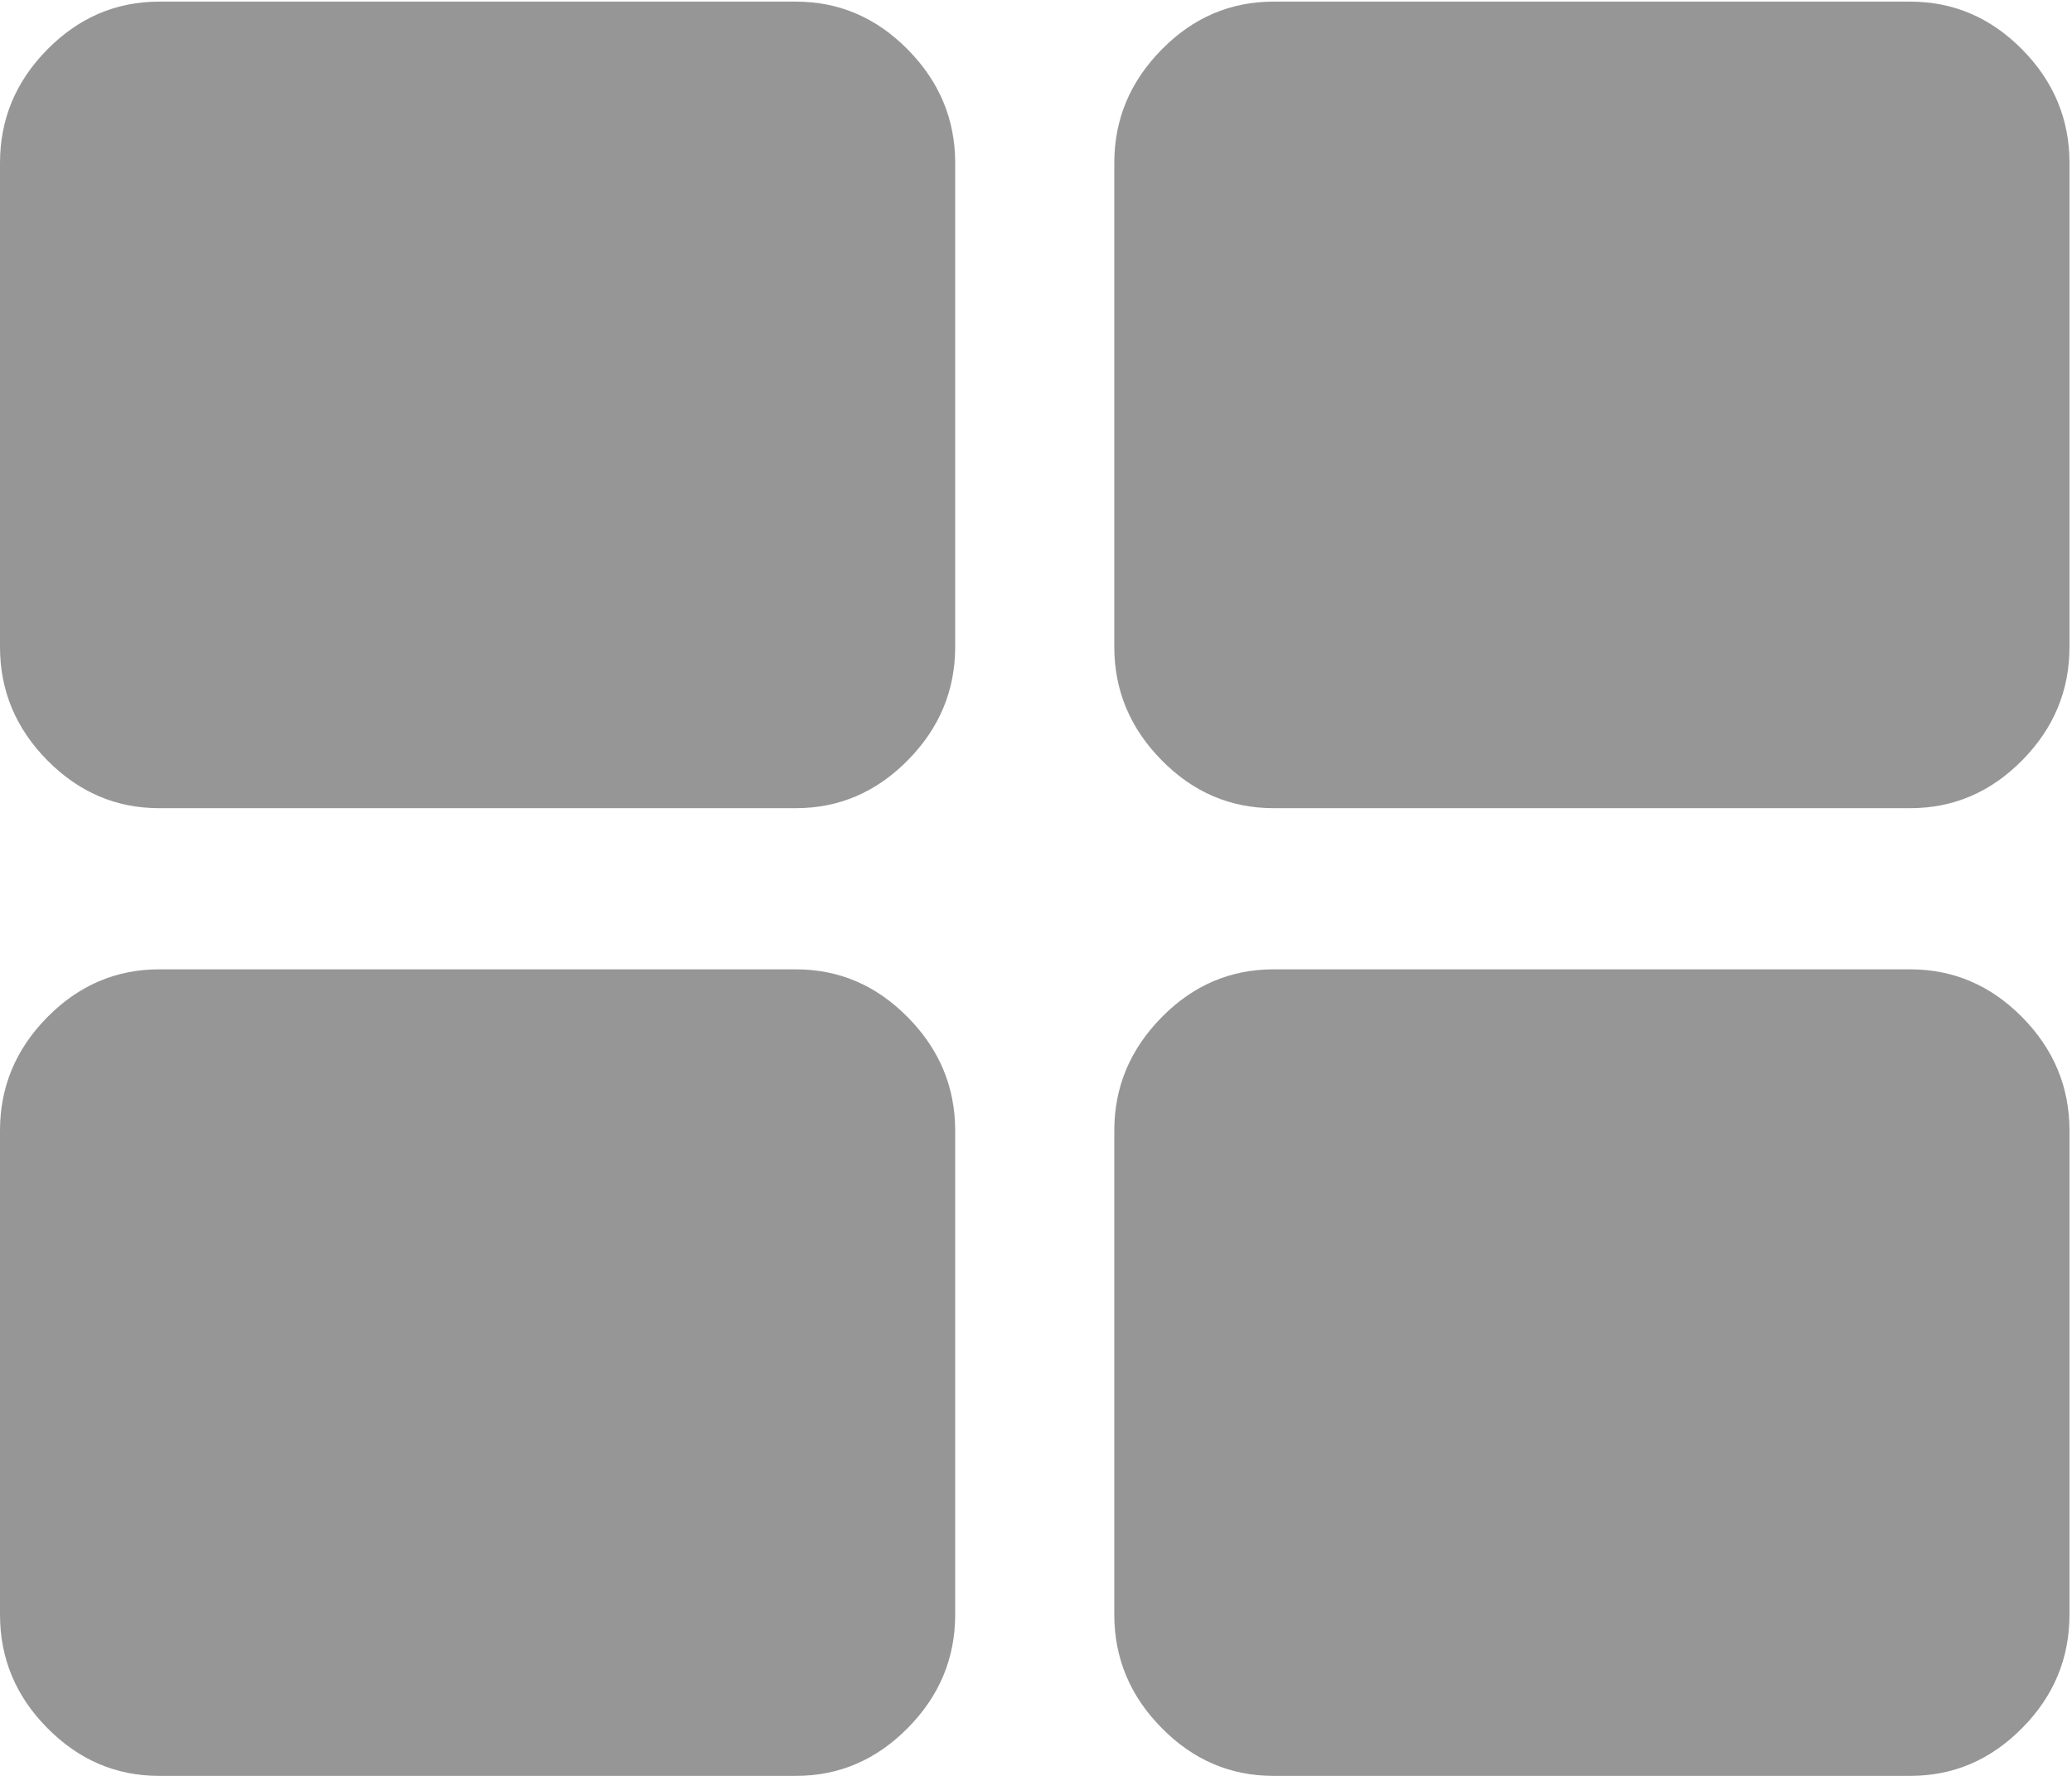
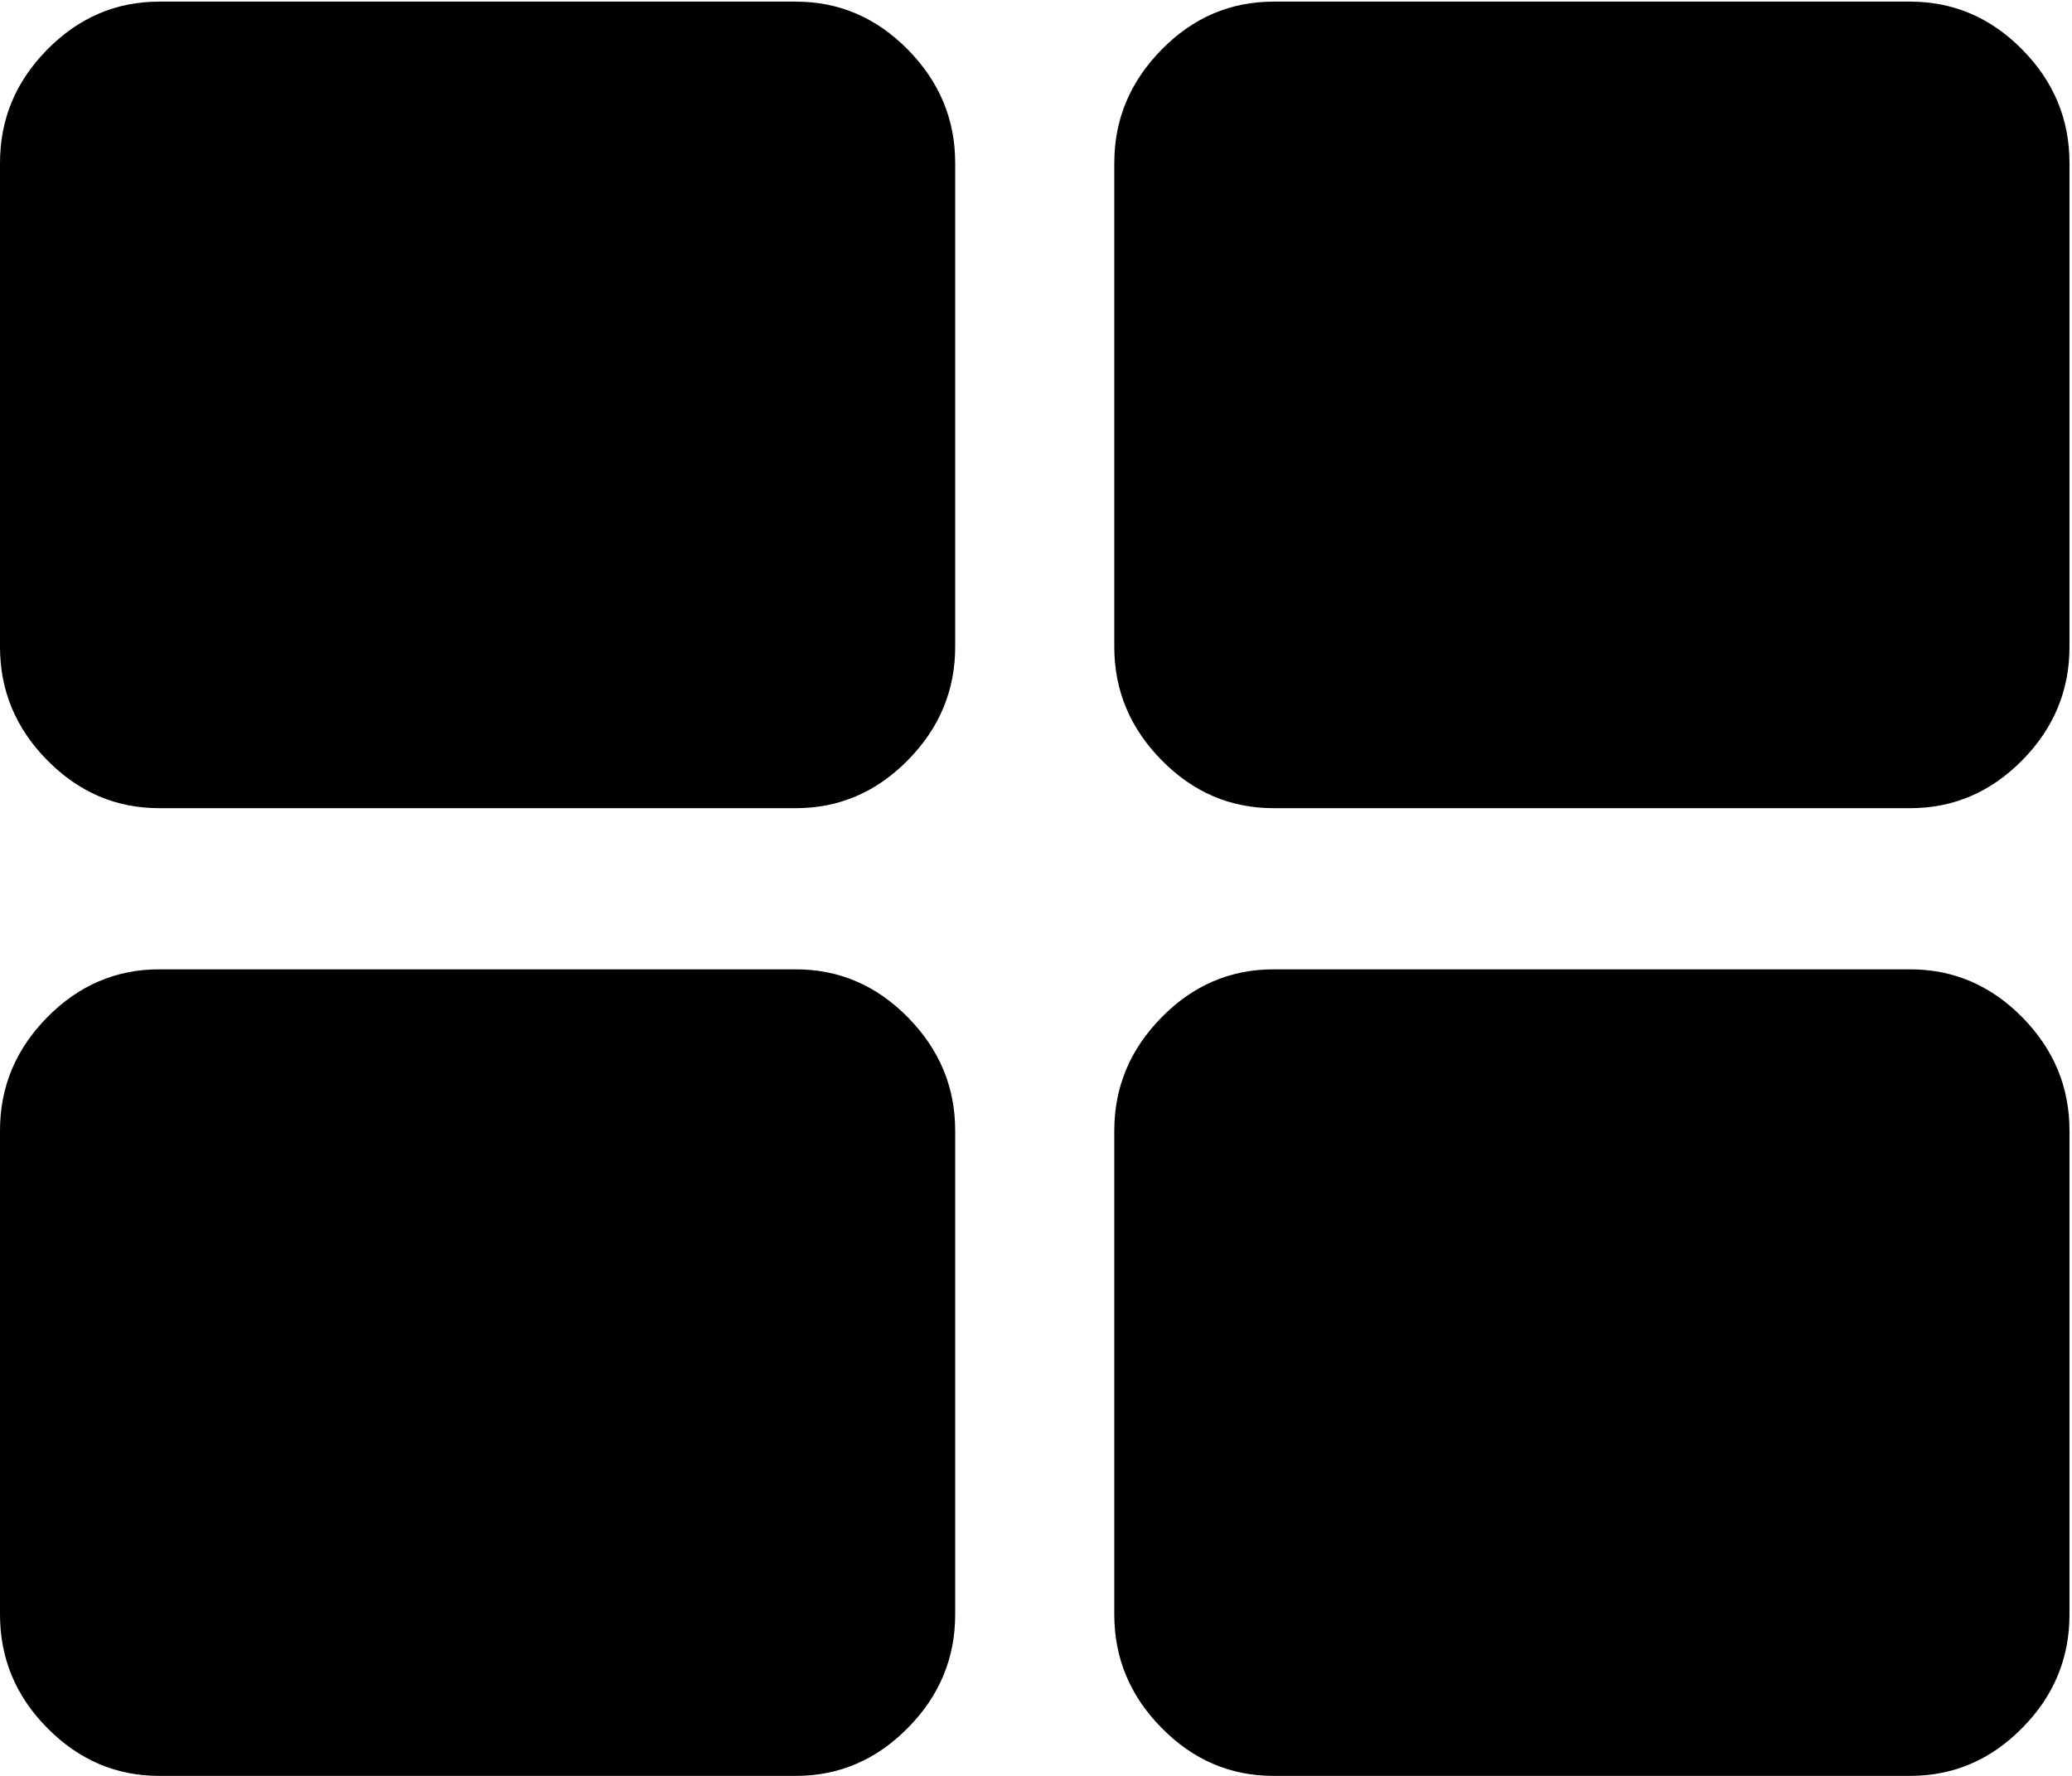
<svg xmlns="http://www.w3.org/2000/svg" viewBox="0 0 14 12" version="1.1">
-   <path d="M6.134,6.874 C6.347,7.09 6.454,7.345 6.454,7.64 L6.454,10.91 C6.454,11.205 6.347,11.461 6.134,11.676 C5.921,11.892 5.669,12 5.378,12 L1.075,12 C0.784,12 0.532,11.892 0.319,11.676 C0.106,11.461 -0,11.205 -0,10.91 L-0,7.64 C-0,7.345 0.106,7.09 0.319,6.874 C0.532,6.658 0.784,6.55 1.075,6.55 L5.378,6.55 C5.669,6.55 5.921,6.658 6.134,6.874 Z M6.134,0.335 C6.347,0.551 6.454,0.806 6.454,1.101 L6.454,4.371 C6.454,4.666 6.347,4.921 6.134,5.137 C5.921,5.353 5.669,5.461 5.378,5.461 L1.075,5.461 C0.784,5.461 0.532,5.353 0.319,5.137 C0.106,4.921 -0,4.666 -0,4.371 L-0,1.101 C-0,0.806 0.106,0.551 0.319,0.335 C0.532,0.119 0.784,0.011 1.075,0.011 L5.378,0.011 C5.669,0.011 5.921,0.119 6.134,0.335 Z M13.664,6.874 C13.877,7.09 13.983,7.345 13.983,7.64 L13.983,10.91 C13.983,11.205 13.877,11.461 13.664,11.676 C13.451,11.892 13.199,12 12.907,12 L8.605,12 C8.313,12 8.061,11.892 7.849,11.676 C7.636,11.461 7.529,11.205 7.529,10.91 L7.529,7.64 C7.529,7.345 7.636,7.09 7.849,6.874 C8.061,6.658 8.313,6.55 8.605,6.55 L12.907,6.55 C13.199,6.55 13.451,6.658 13.664,6.874 Z M13.664,0.335 C13.877,0.551 13.983,0.806 13.983,1.101 L13.983,4.371 C13.983,4.666 13.877,4.921 13.664,5.137 C13.451,5.353 13.199,5.461 12.907,5.461 L8.605,5.461 C8.313,5.461 8.061,5.353 7.849,5.137 C7.636,4.921 7.529,4.666 7.529,4.371 L7.529,1.101 C7.529,0.806 7.636,0.551 7.849,0.335 C8.061,0.119 8.313,0.011 8.605,0.011 L12.907,0.011 C13.199,0.011 13.451,0.119 13.664,0.335 Z" id="Combined-shape-309" fill="#969696" />
+   <path d="M6.134,6.874 C6.347,7.09 6.454,7.345 6.454,7.64 L6.454,10.91 C6.454,11.205 6.347,11.461 6.134,11.676 C5.921,11.892 5.669,12 5.378,12 L1.075,12 C0.784,12 0.532,11.892 0.319,11.676 C0.106,11.461 -0,11.205 -0,10.91 L-0,7.64 C-0,7.345 0.106,7.09 0.319,6.874 C0.532,6.658 0.784,6.55 1.075,6.55 L5.378,6.55 C5.669,6.55 5.921,6.658 6.134,6.874 Z M6.134,0.335 C6.347,0.551 6.454,0.806 6.454,1.101 L6.454,4.371 C6.454,4.666 6.347,4.921 6.134,5.137 C5.921,5.353 5.669,5.461 5.378,5.461 L1.075,5.461 C0.784,5.461 0.532,5.353 0.319,5.137 C0.106,4.921 -0,4.666 -0,4.371 L-0,1.101 C-0,0.806 0.106,0.551 0.319,0.335 C0.532,0.119 0.784,0.011 1.075,0.011 L5.378,0.011 C5.669,0.011 5.921,0.119 6.134,0.335 Z M13.664,6.874 C13.877,7.09 13.983,7.345 13.983,7.64 L13.983,10.91 C13.983,11.205 13.877,11.461 13.664,11.676 C13.451,11.892 13.199,12 12.907,12 L8.605,12 C8.313,12 8.061,11.892 7.849,11.676 C7.636,11.461 7.529,11.205 7.529,10.91 L7.529,7.64 C7.529,7.345 7.636,7.09 7.849,6.874 C8.061,6.658 8.313,6.55 8.605,6.55 L12.907,6.55 C13.199,6.55 13.451,6.658 13.664,6.874 Z M13.664,0.335 C13.877,0.551 13.983,0.806 13.983,1.101 L13.983,4.371 C13.983,4.666 13.877,4.921 13.664,5.137 C13.451,5.353 13.199,5.461 12.907,5.461 L8.605,5.461 C8.313,5.461 8.061,5.353 7.849,5.137 C7.636,4.921 7.529,4.666 7.529,4.371 L7.529,1.101 C7.529,0.806 7.636,0.551 7.849,0.335 C8.061,0.119 8.313,0.011 8.605,0.011 L12.907,0.011 C13.199,0.011 13.451,0.119 13.664,0.335 Z" id="Combined-shape-309" />
</svg>
